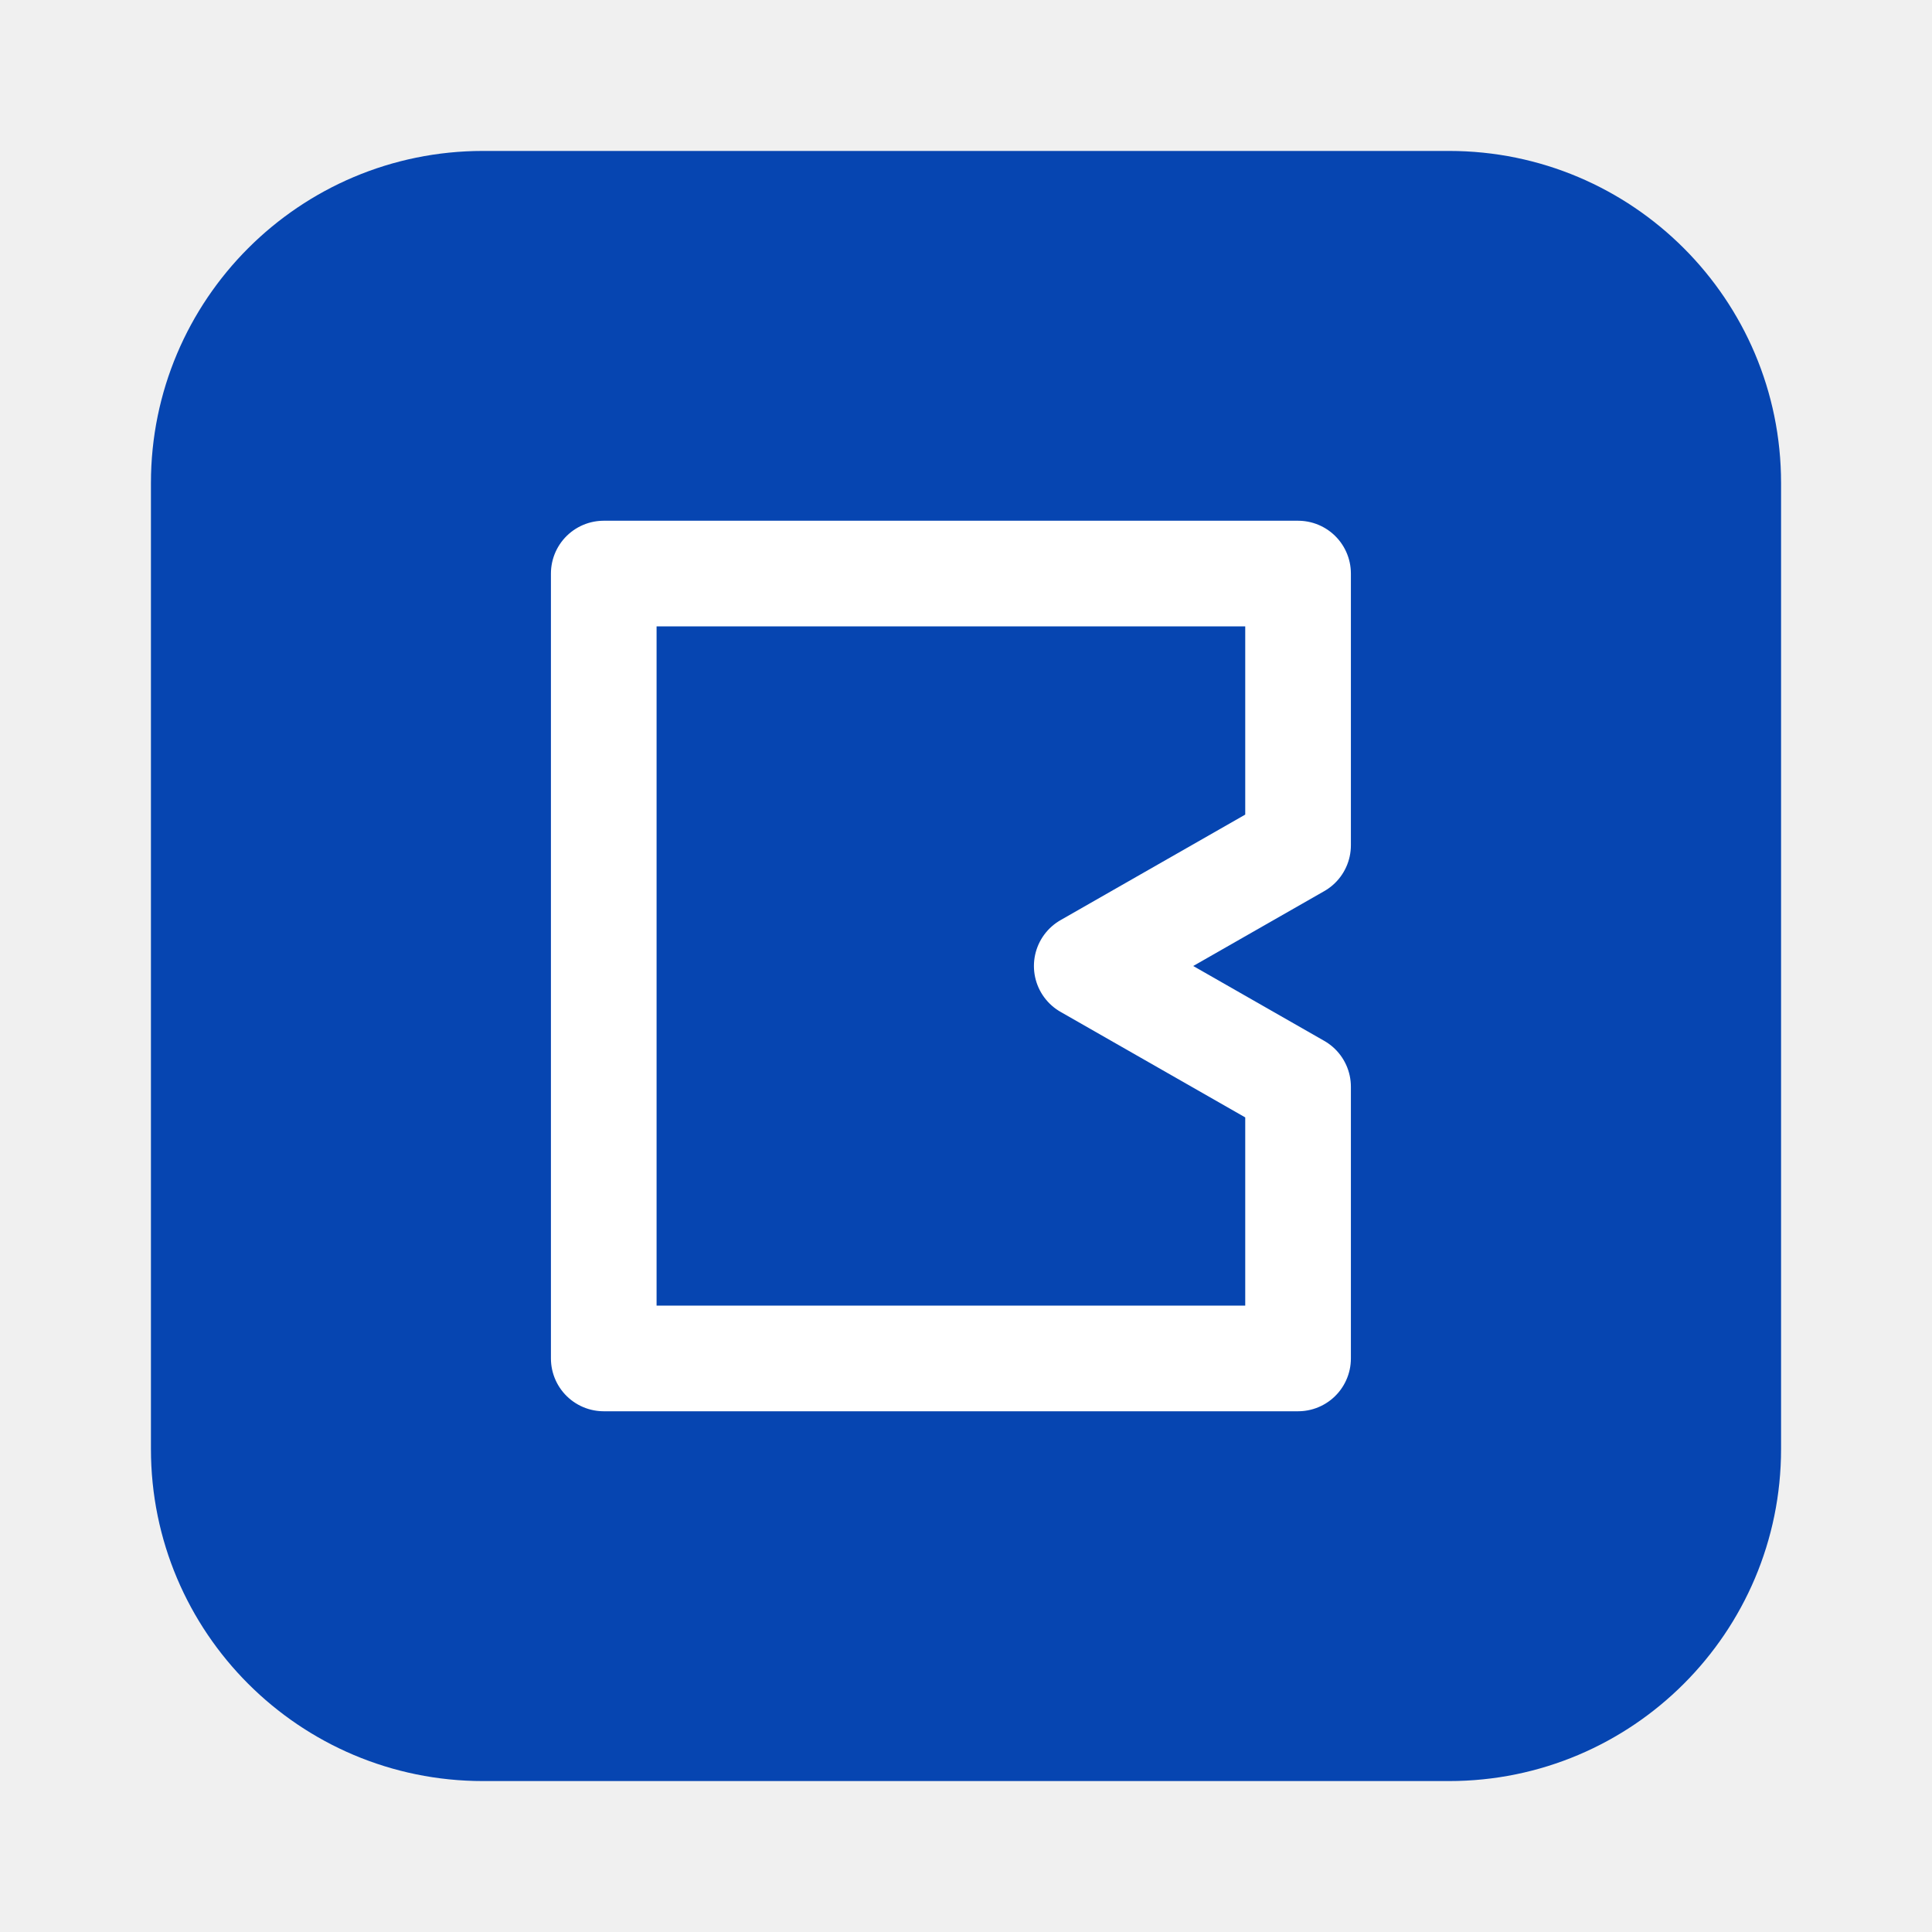
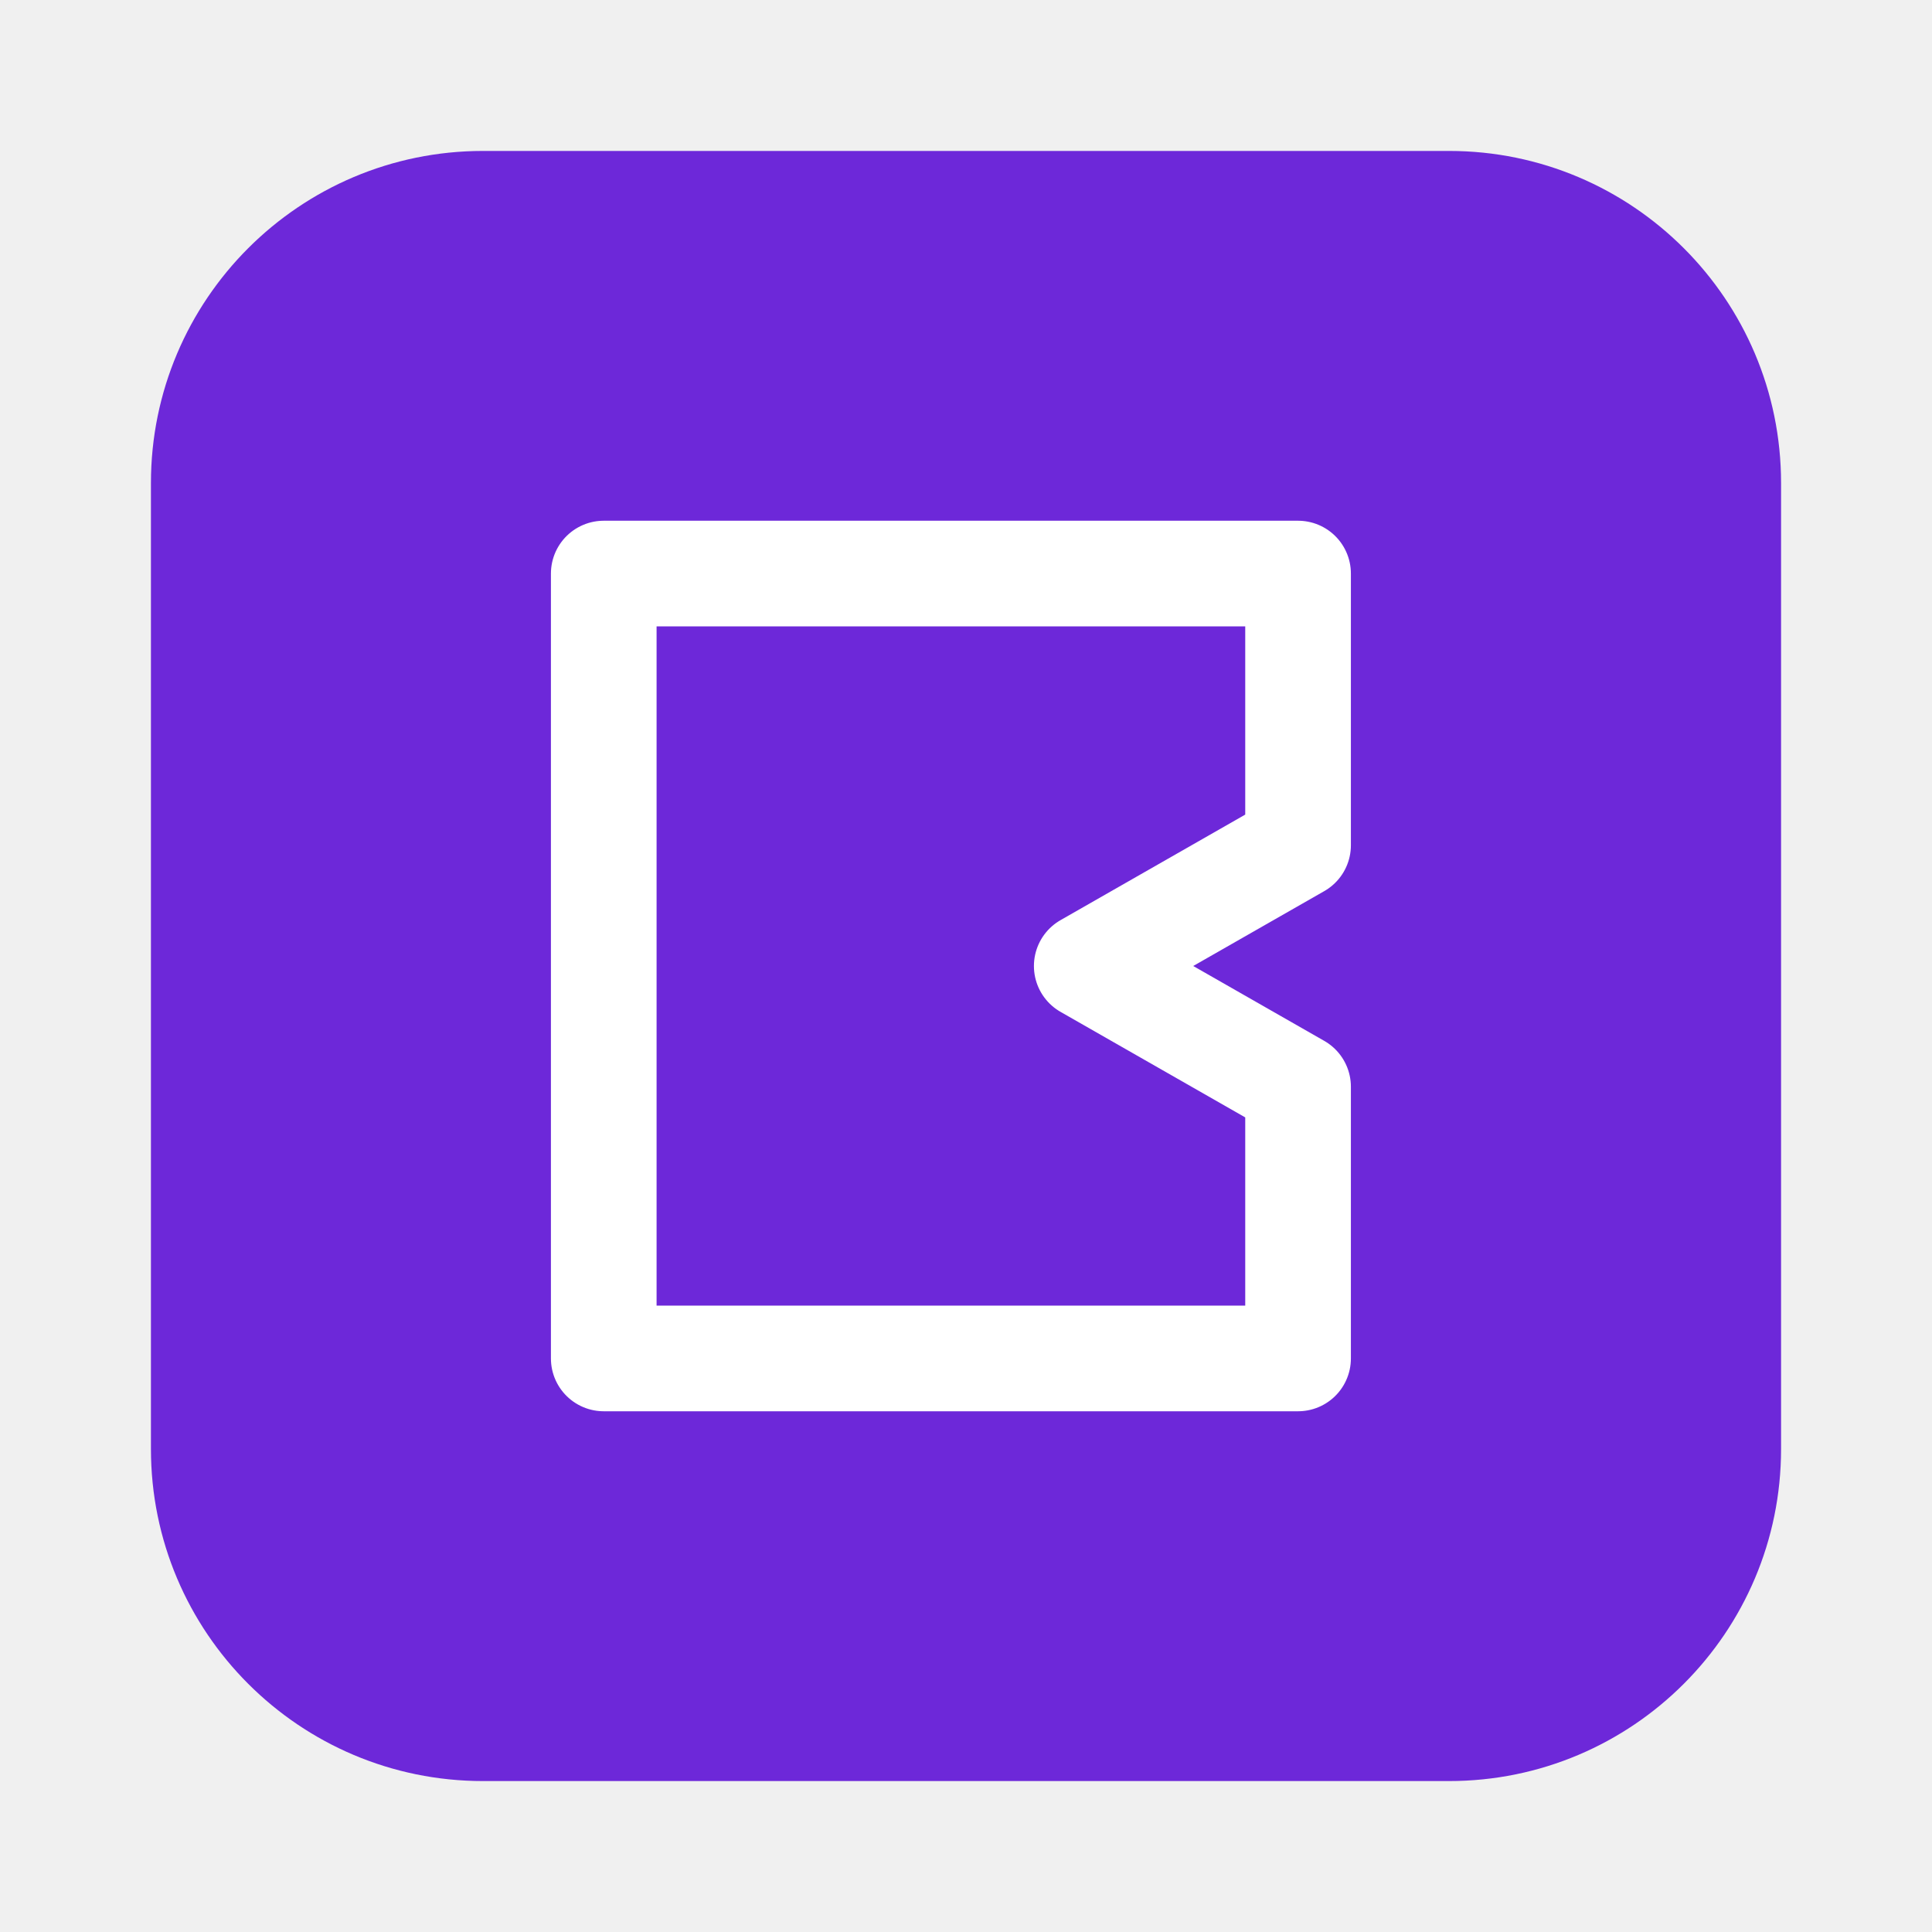
<svg xmlns="http://www.w3.org/2000/svg" width="128" height="128" viewBox="0 0 128 128">
-   <rect x="10" y="10" width="108" height="108" rx="22" fill="#0645b1" />
+   <rect x="10" y="10" width="108" height="108" rx="22" fill="#6d28d9" />
  <path d="M40 38 h46 v18 l-14 8 14 8 v18 h-46 z" fill="none" stroke="#ffffff" stroke-width="7" stroke-linejoin="round" stroke-linecap="round" />
</svg>
